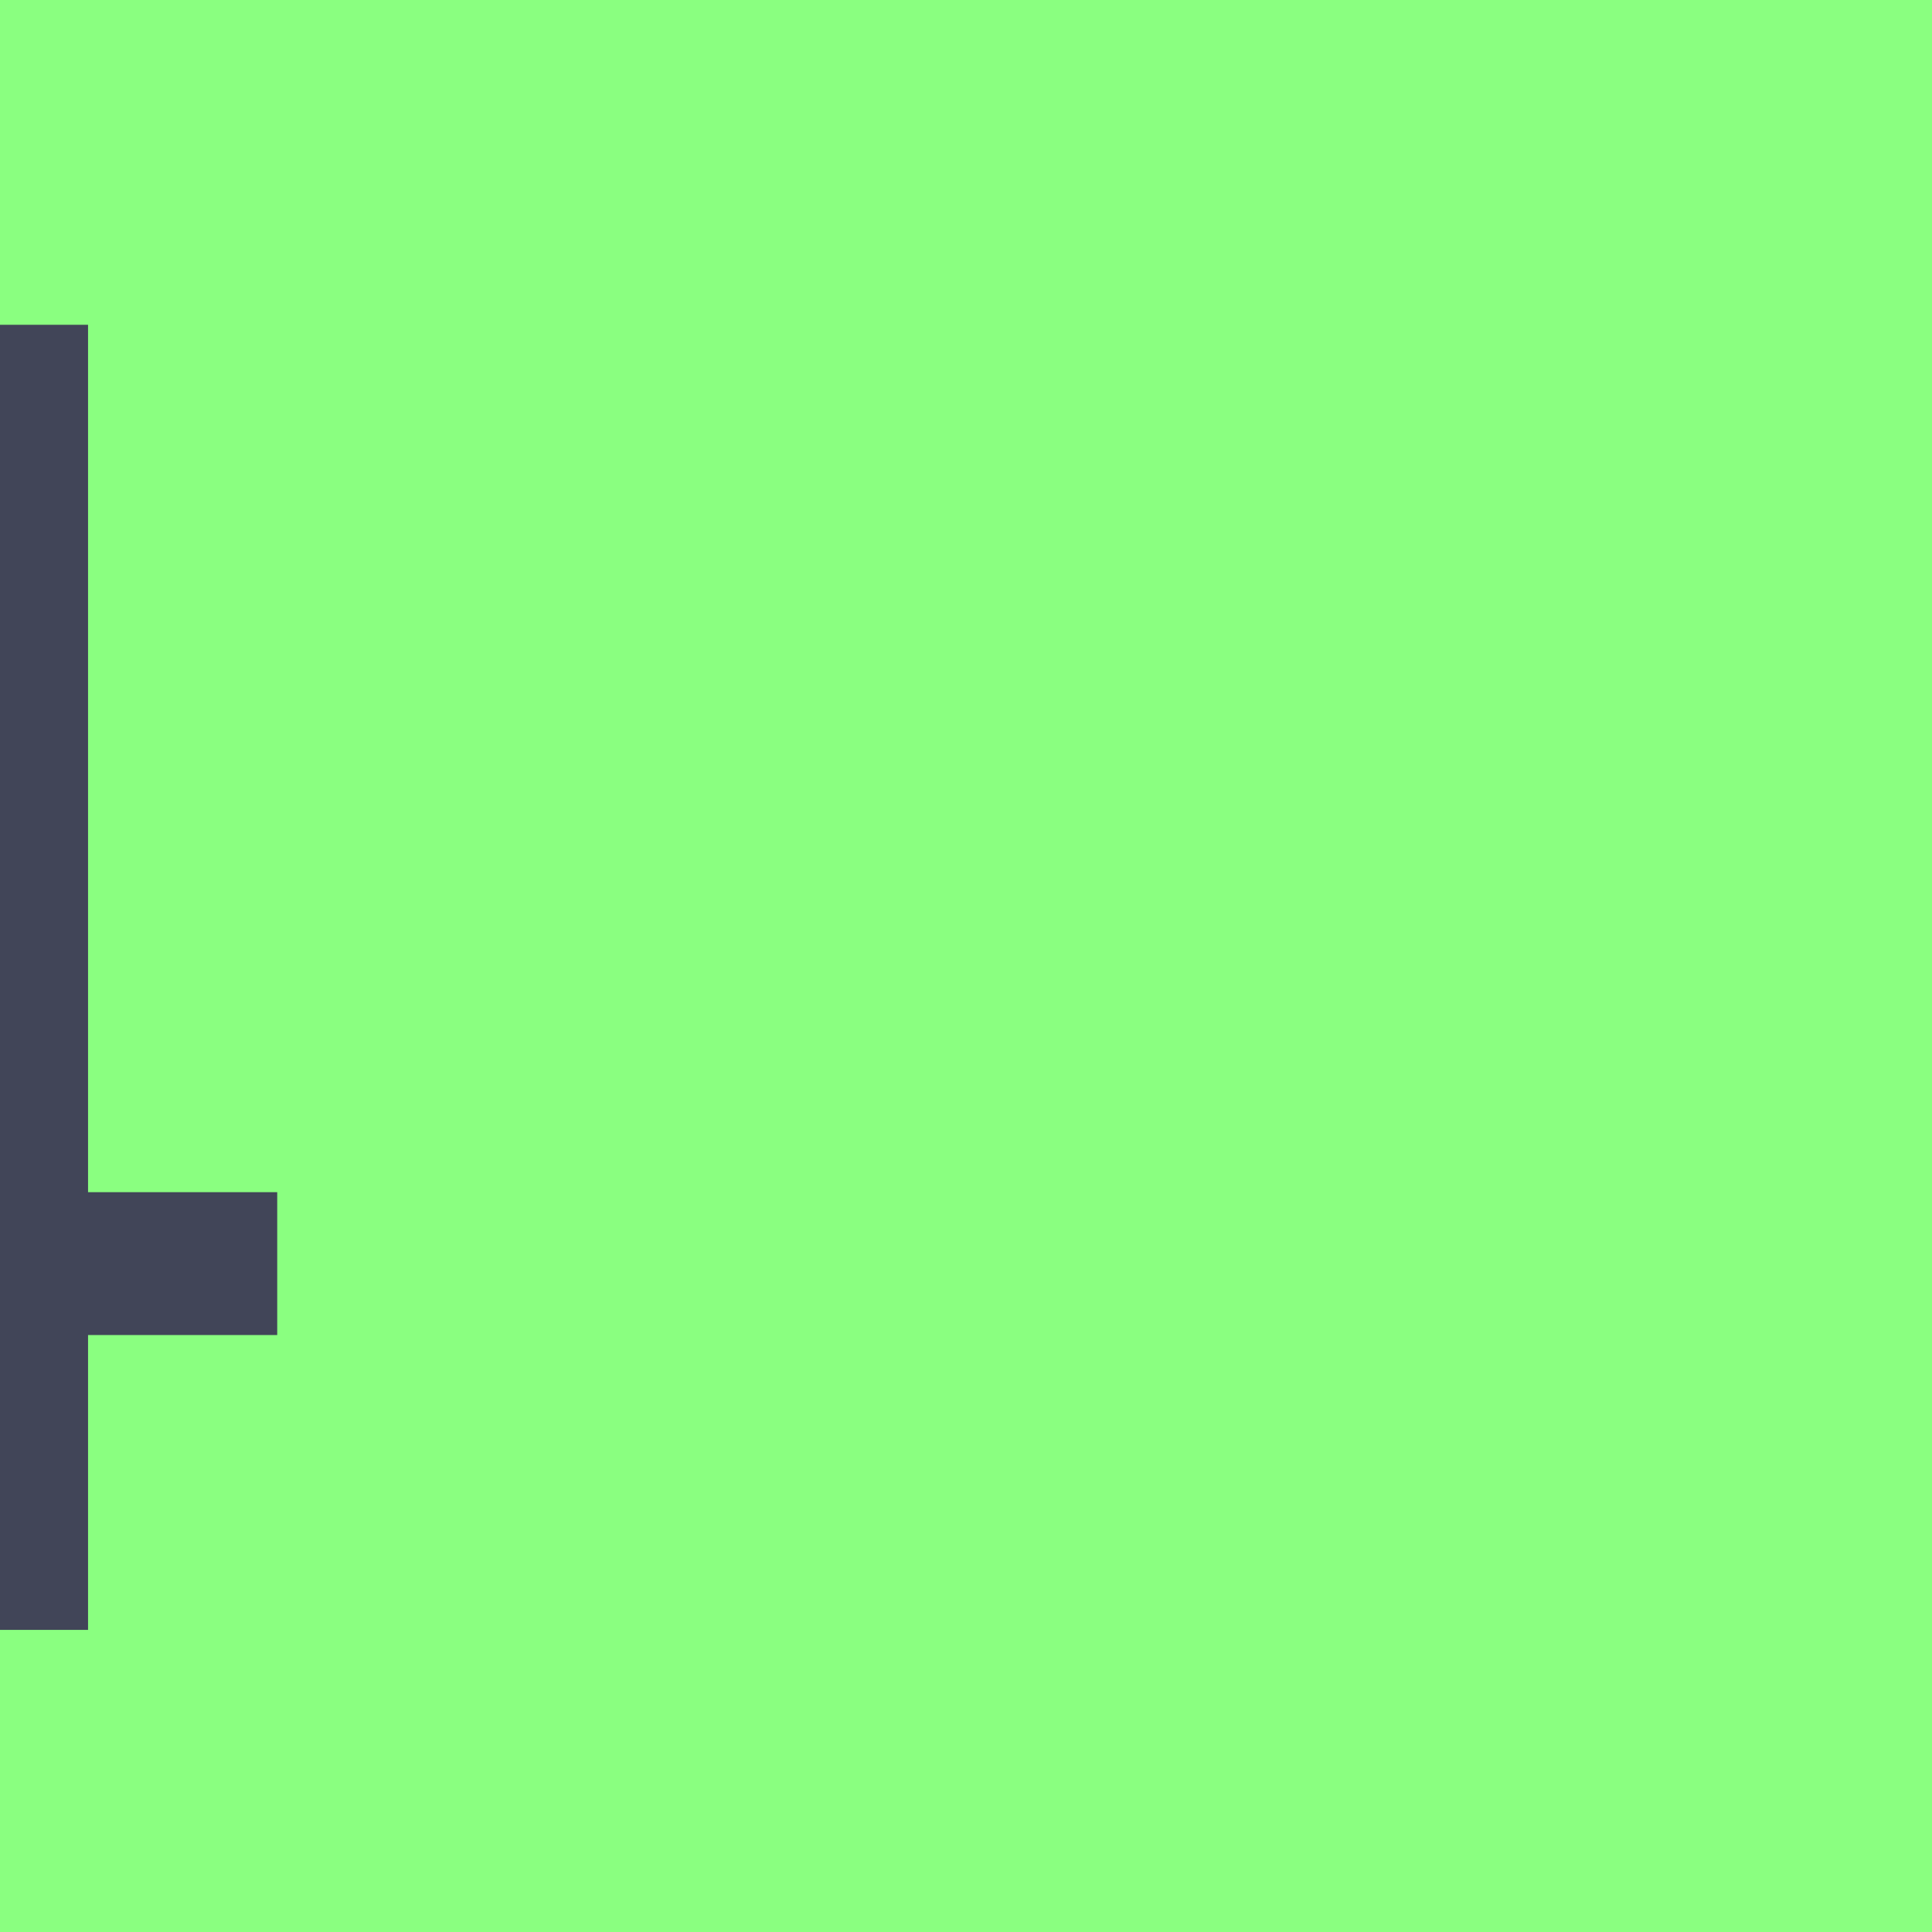
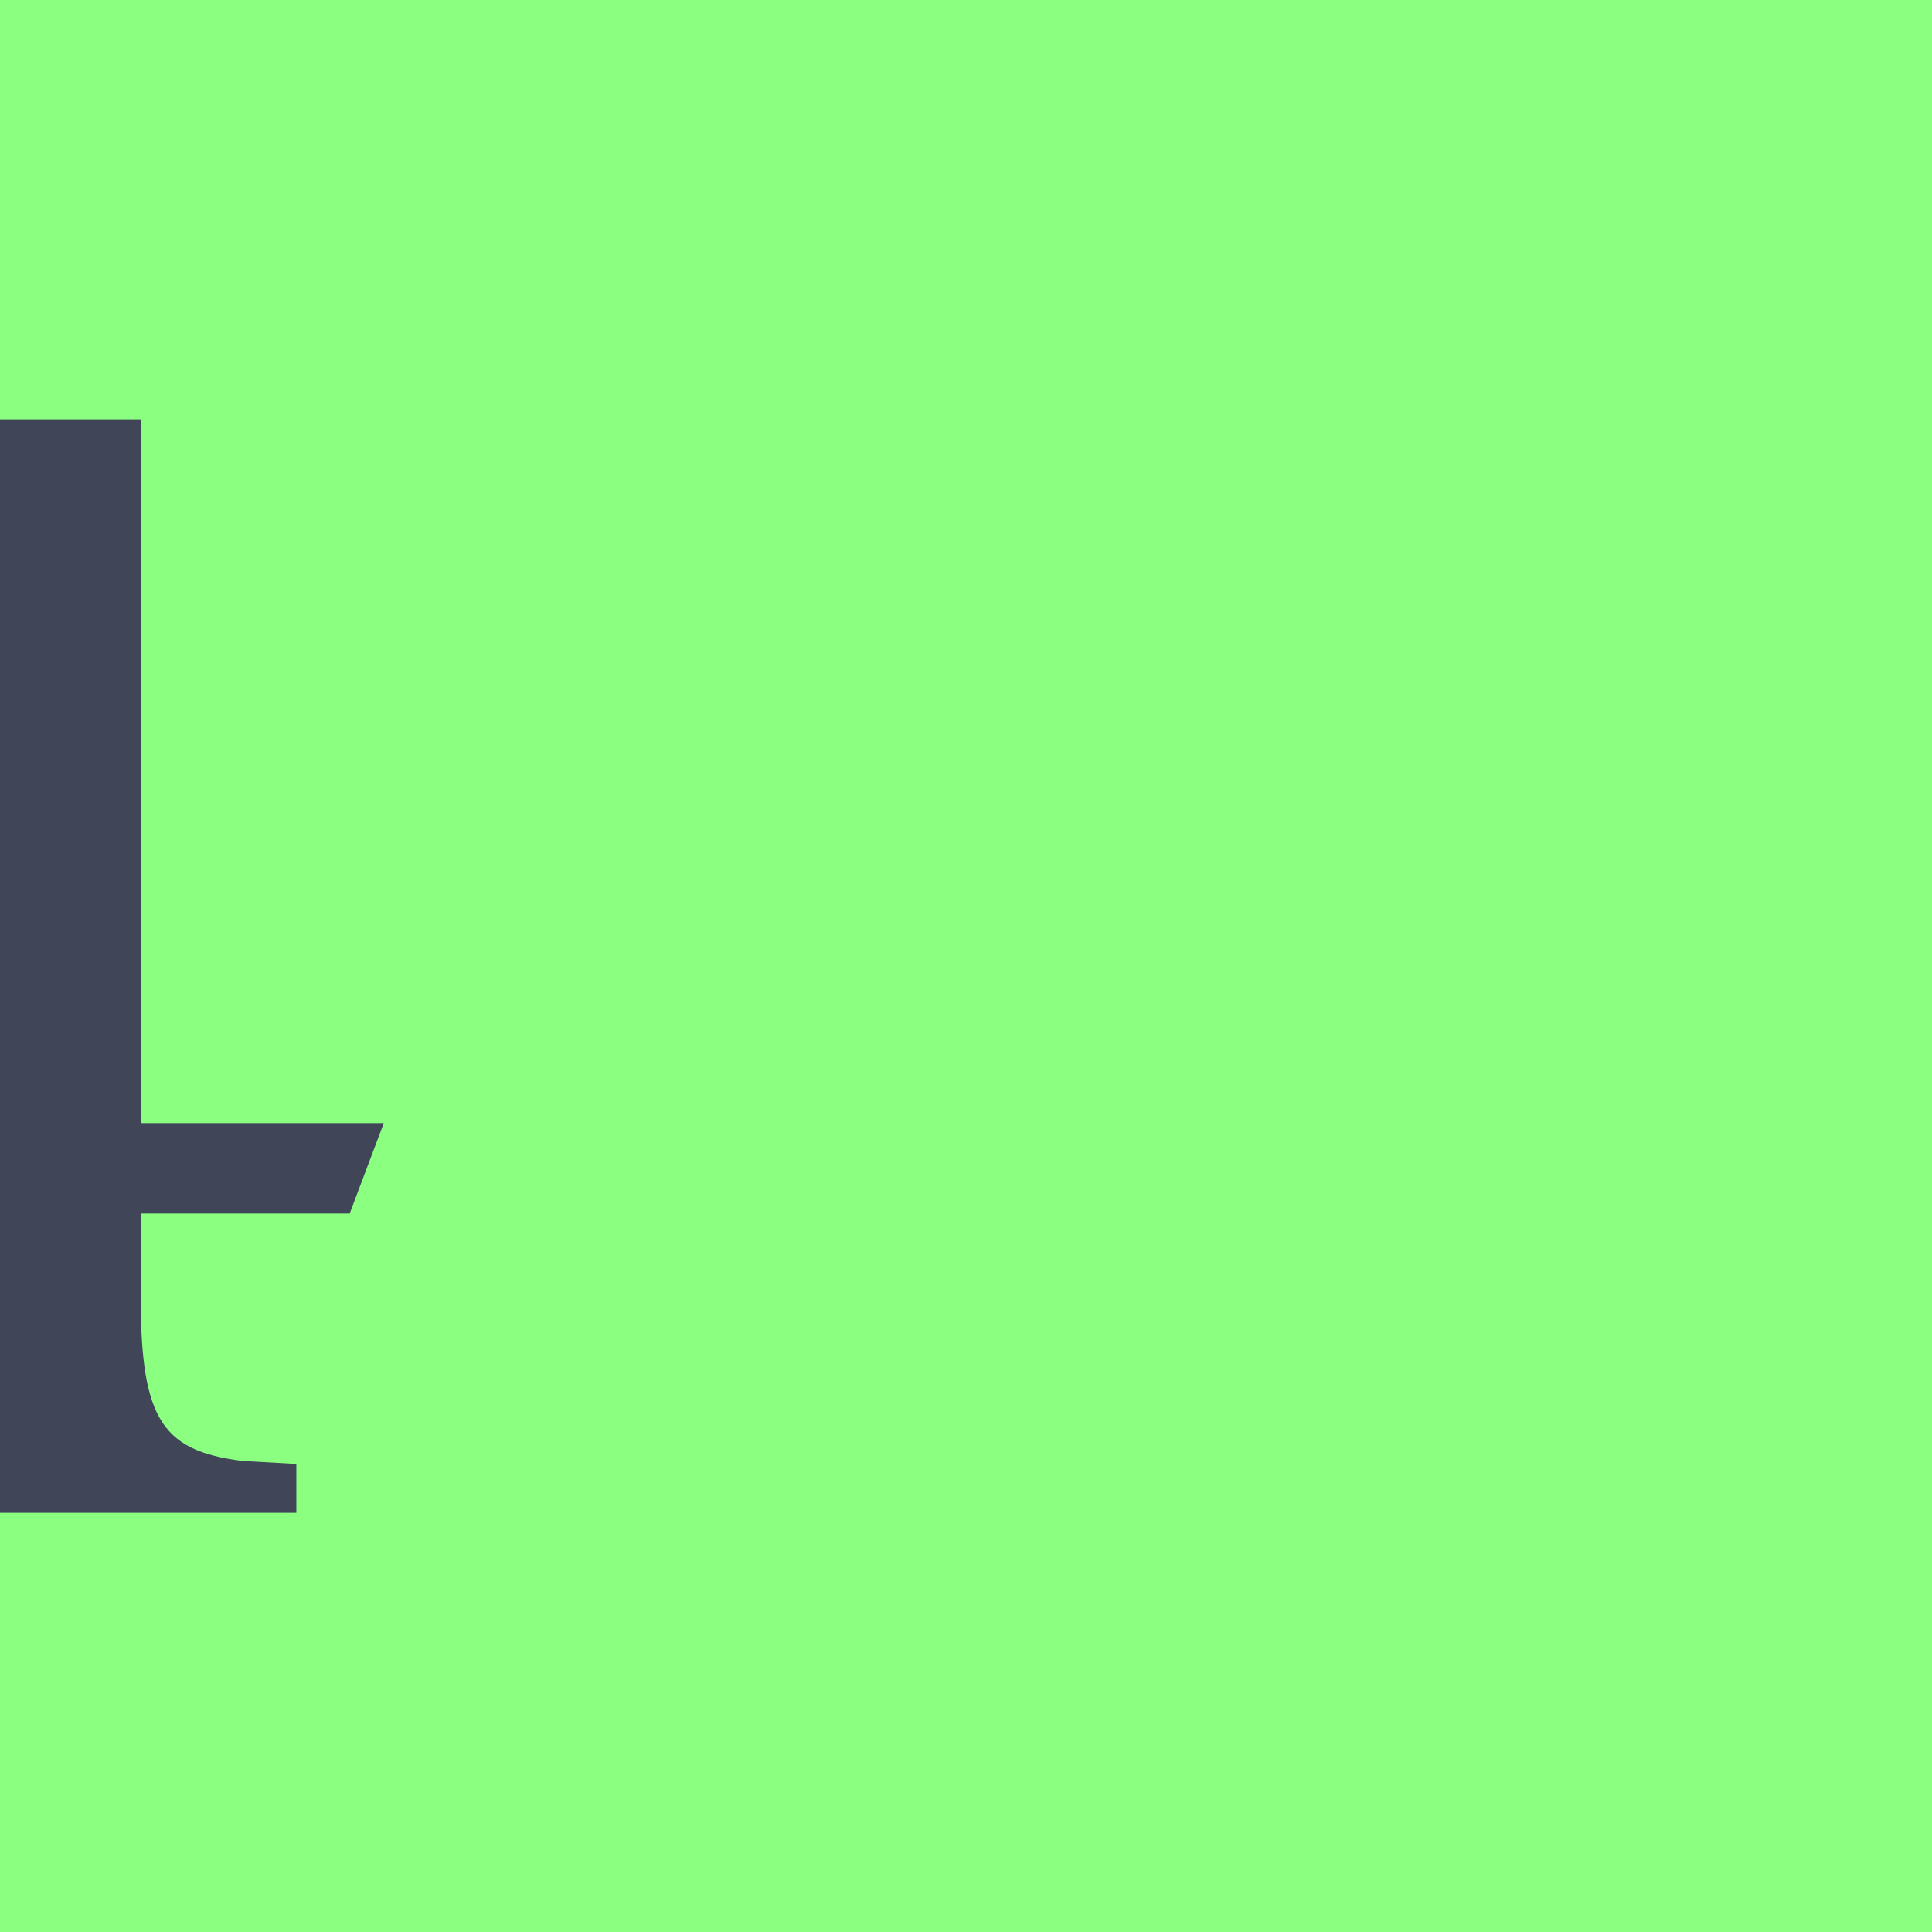
- <svg xmlns="http://www.w3.org/2000/svg" width="30mm" height="30mm" viewBox="0 0 30 30" version="1.1" id="svg1">
+ <svg xmlns="http://www.w3.org/2000/svg" width="77" height="77" viewBox="0 0 20.373 20.373" version="1.1" id="svg1">
  <defs id="defs1" />
  <g id="layer1">
-     <rect style="fill:#8aff80;stroke-width:0.265;fill-opacity:1" id="rect1" width="32.665" height="31.721" x="-1.448" y="-0.629" />
+     <rect style="fill:#8aff80;fill-opacity:1;stroke-width:0.173" id="rect1" width="21.084" height="20.895" x="-0.378" y="-0.252" />
    <text xml:space="preserve" style="font-style:normal;font-variant:normal;font-weight:normal;font-stretch:normal;font-size:28.222px;font-family:'Monaspace Xenon';-inkscape-font-specification:'Monaspace Xenon';text-align:center;writing-mode:lr-tb;direction:ltr;text-anchor:middle;fill:#ffff80;fill-opacity:1;stroke-width:0.265" x="15.051" y="24.423" id="text1">
-       <tspan id="tspan1" style="fill:#020200;fill-opacity:1;stroke-width:0.265;font-size:28.222px" x="15.051" y="24.423" />
+       <tspan id="tspan1" style="font-size:28.222px;fill:#020200;fill-opacity:1;stroke-width:0.265" x="15.051" y="24.423" />
    </text>
-     <text xml:space="preserve" style="font-style:normal;font-variant:normal;font-weight:normal;font-stretch:normal;font-size:28.222px;font-family:'Monaspace Xenon';-inkscape-font-specification:'Monaspace Xenon';text-align:center;writing-mode:lr-tb;direction:ltr;text-anchor:middle;fill:#020200;fill-opacity:1;stroke-width:0.265" x="15.141" y="25.308" id="text2">
-       <tspan id="tspan2" style="fill:#414558;fill-opacity:1;stroke-width:0.265" x="15.141" y="25.308">4</tspan>
+     <text xml:space="preserve" style="font-style:normal;font-variant:normal;font-weight:normal;font-stretch:normal;font-size:16.933px;font-family:'Monaspace Xenon';-inkscape-font-specification:'Monaspace Xenon';text-align:center;writing-mode:lr-tb;direction:ltr;text-anchor:middle;fill:#020200;fill-opacity:1;stroke-width:0.265" x="10.144" y="15.952" id="text2">
+       <tspan id="tspan2" style="font-style:normal;font-variant:normal;font-weight:normal;font-stretch:normal;font-size:16.933px;font-family:'URW Bookman';-inkscape-font-specification:'URW Bookman';fill:#414558;fill-opacity:1;stroke-width:0.265" x="10.144" y="15.952">4</tspan>
    </text>
  </g>
</svg>
